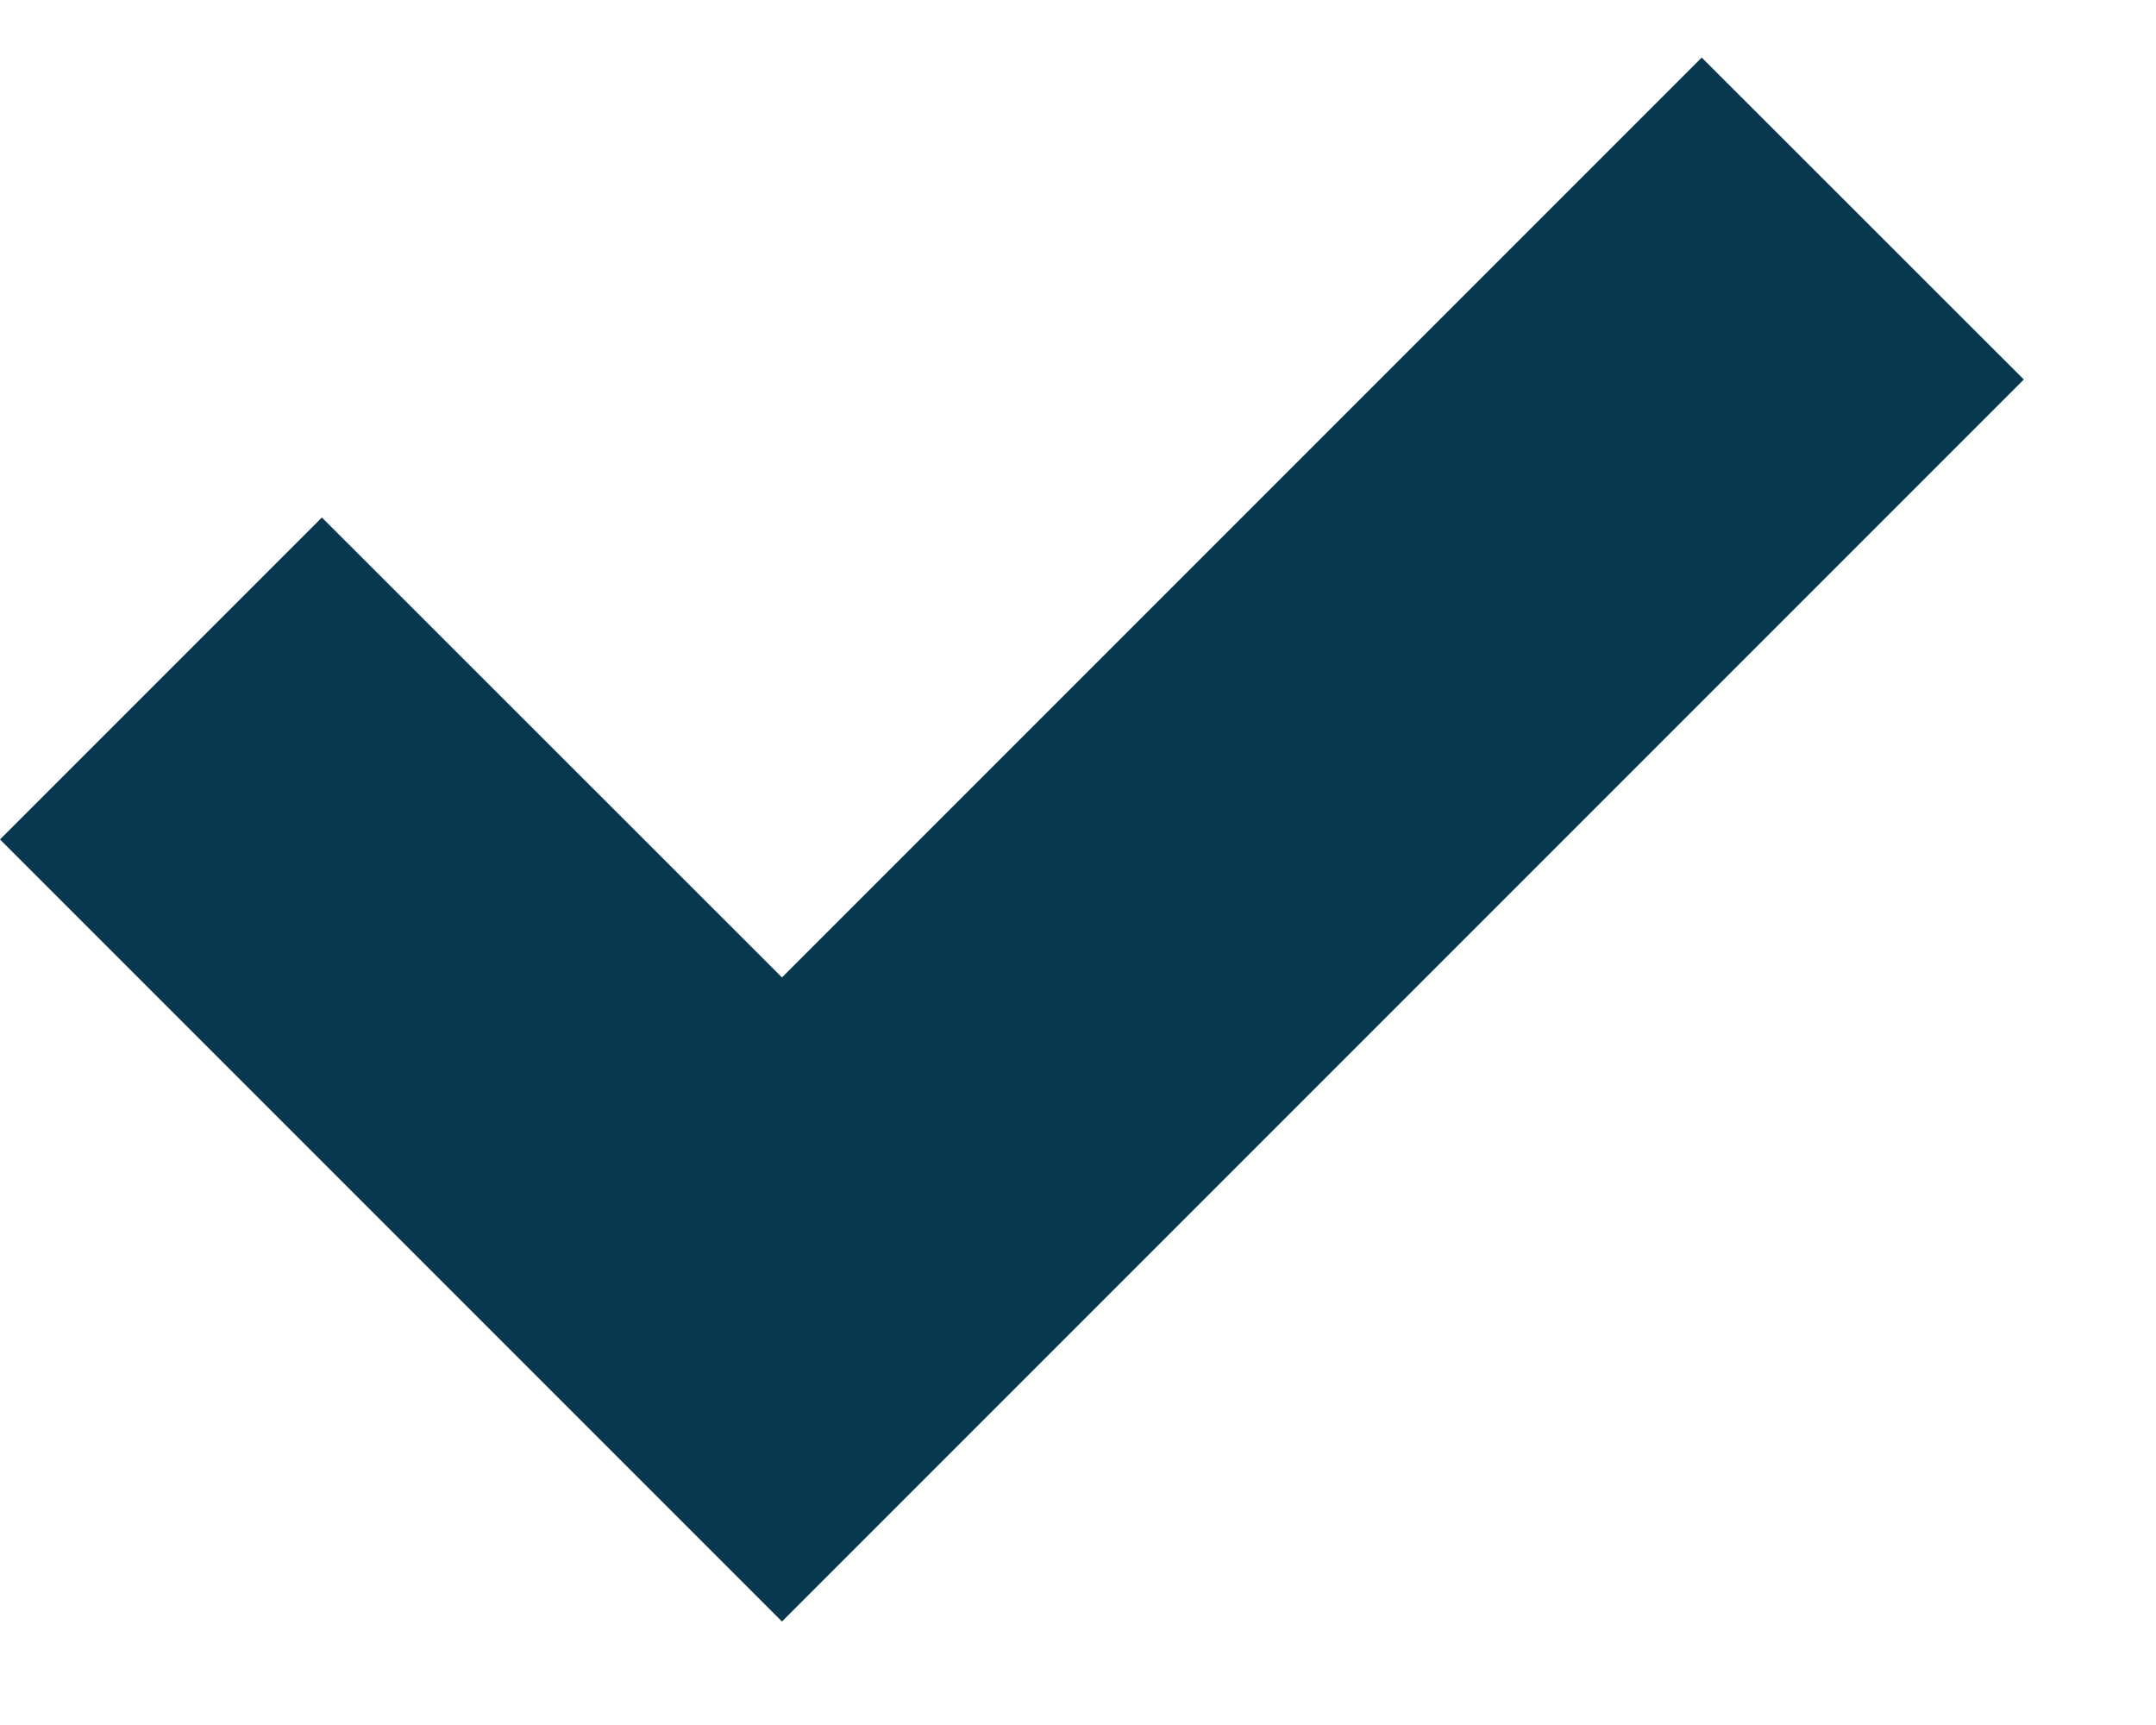
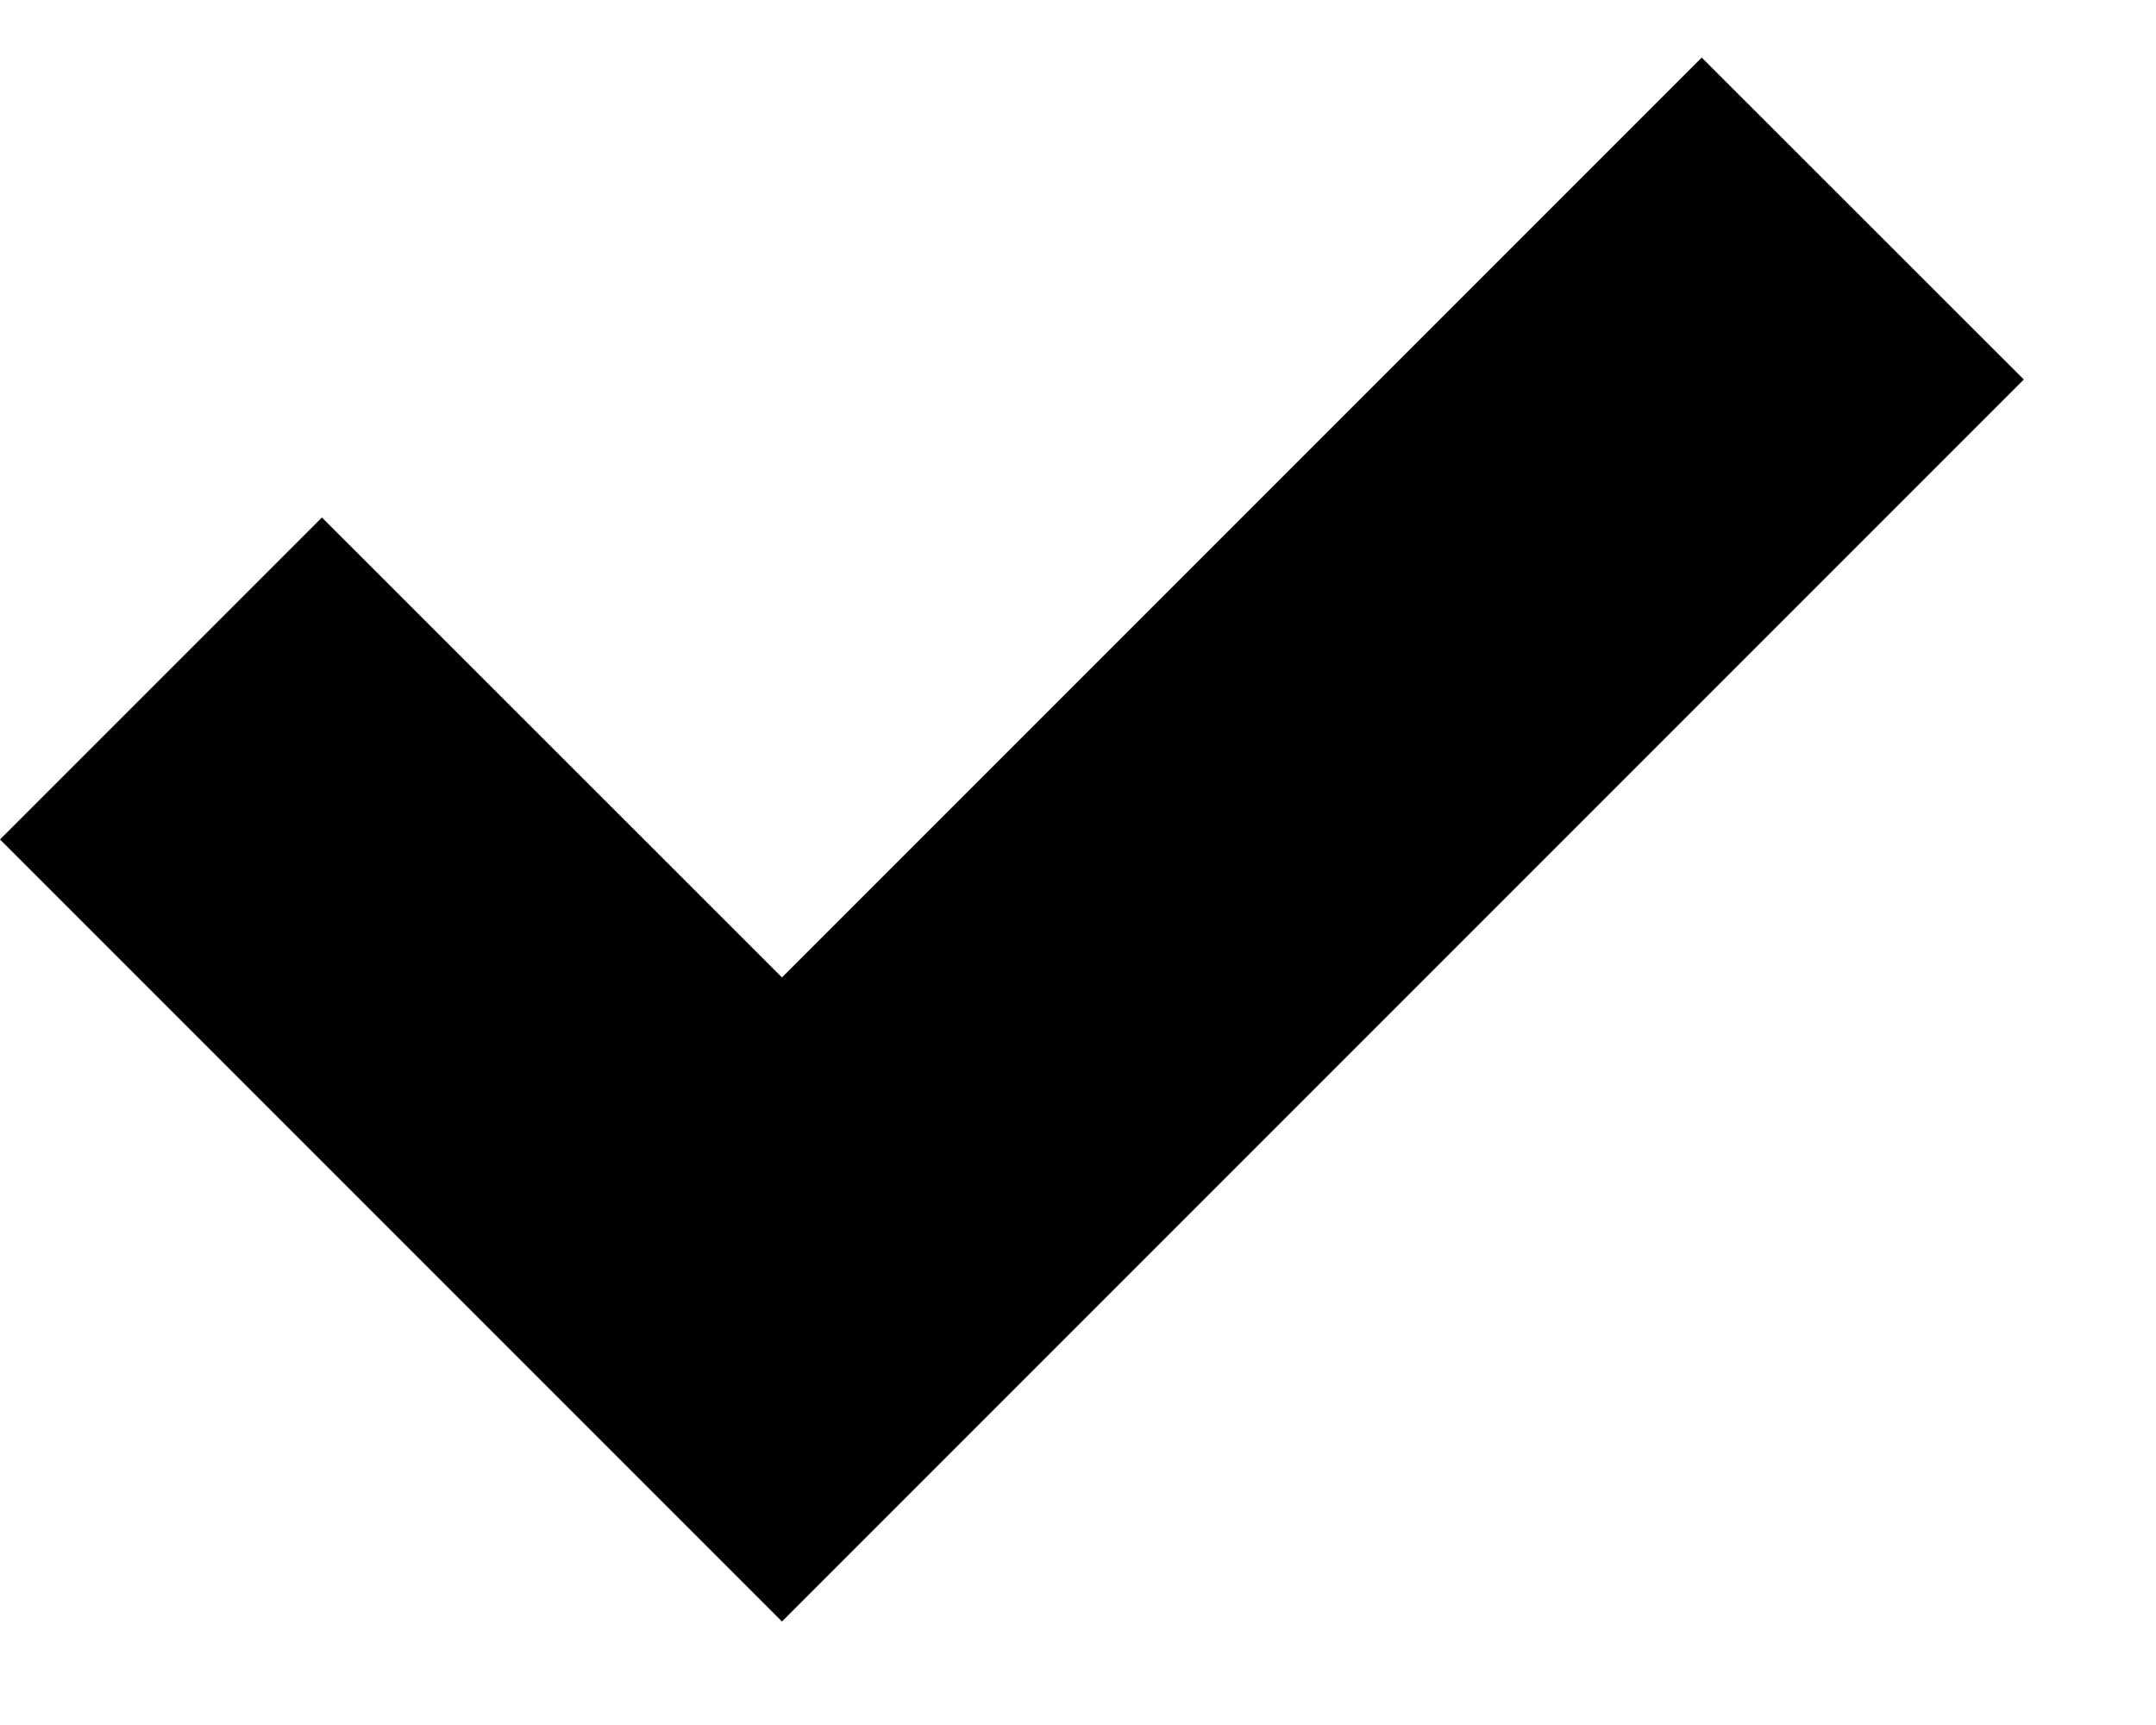
<svg xmlns="http://www.w3.org/2000/svg" width="10px" height="8px" viewBox="0 0 10 8" version="1.1">
-   <g id="UI-KIT-🔴" stroke="none" stroke-width="1" fill="none" fill-rule="evenodd">
-     <g id="UI-Kit" transform="translate(-264, -1852)" fill="#083750">
+   <g id="UI-KIT-🔴" stroke="none" stroke-width="1">
+     <g id="UI-Kit" transform="translate(-264, -1852)">
      <g id="UI-Elements/Boolean" transform="translate(220, 1848)">
        <polygon id="Boolean/Checkbox-On" points="47.627 11.52 44 7.893 45.493 6.4 47.627 8.533 51.893 4.267 53.387 5.76" />
      </g>
    </g>
  </g>
</svg>
